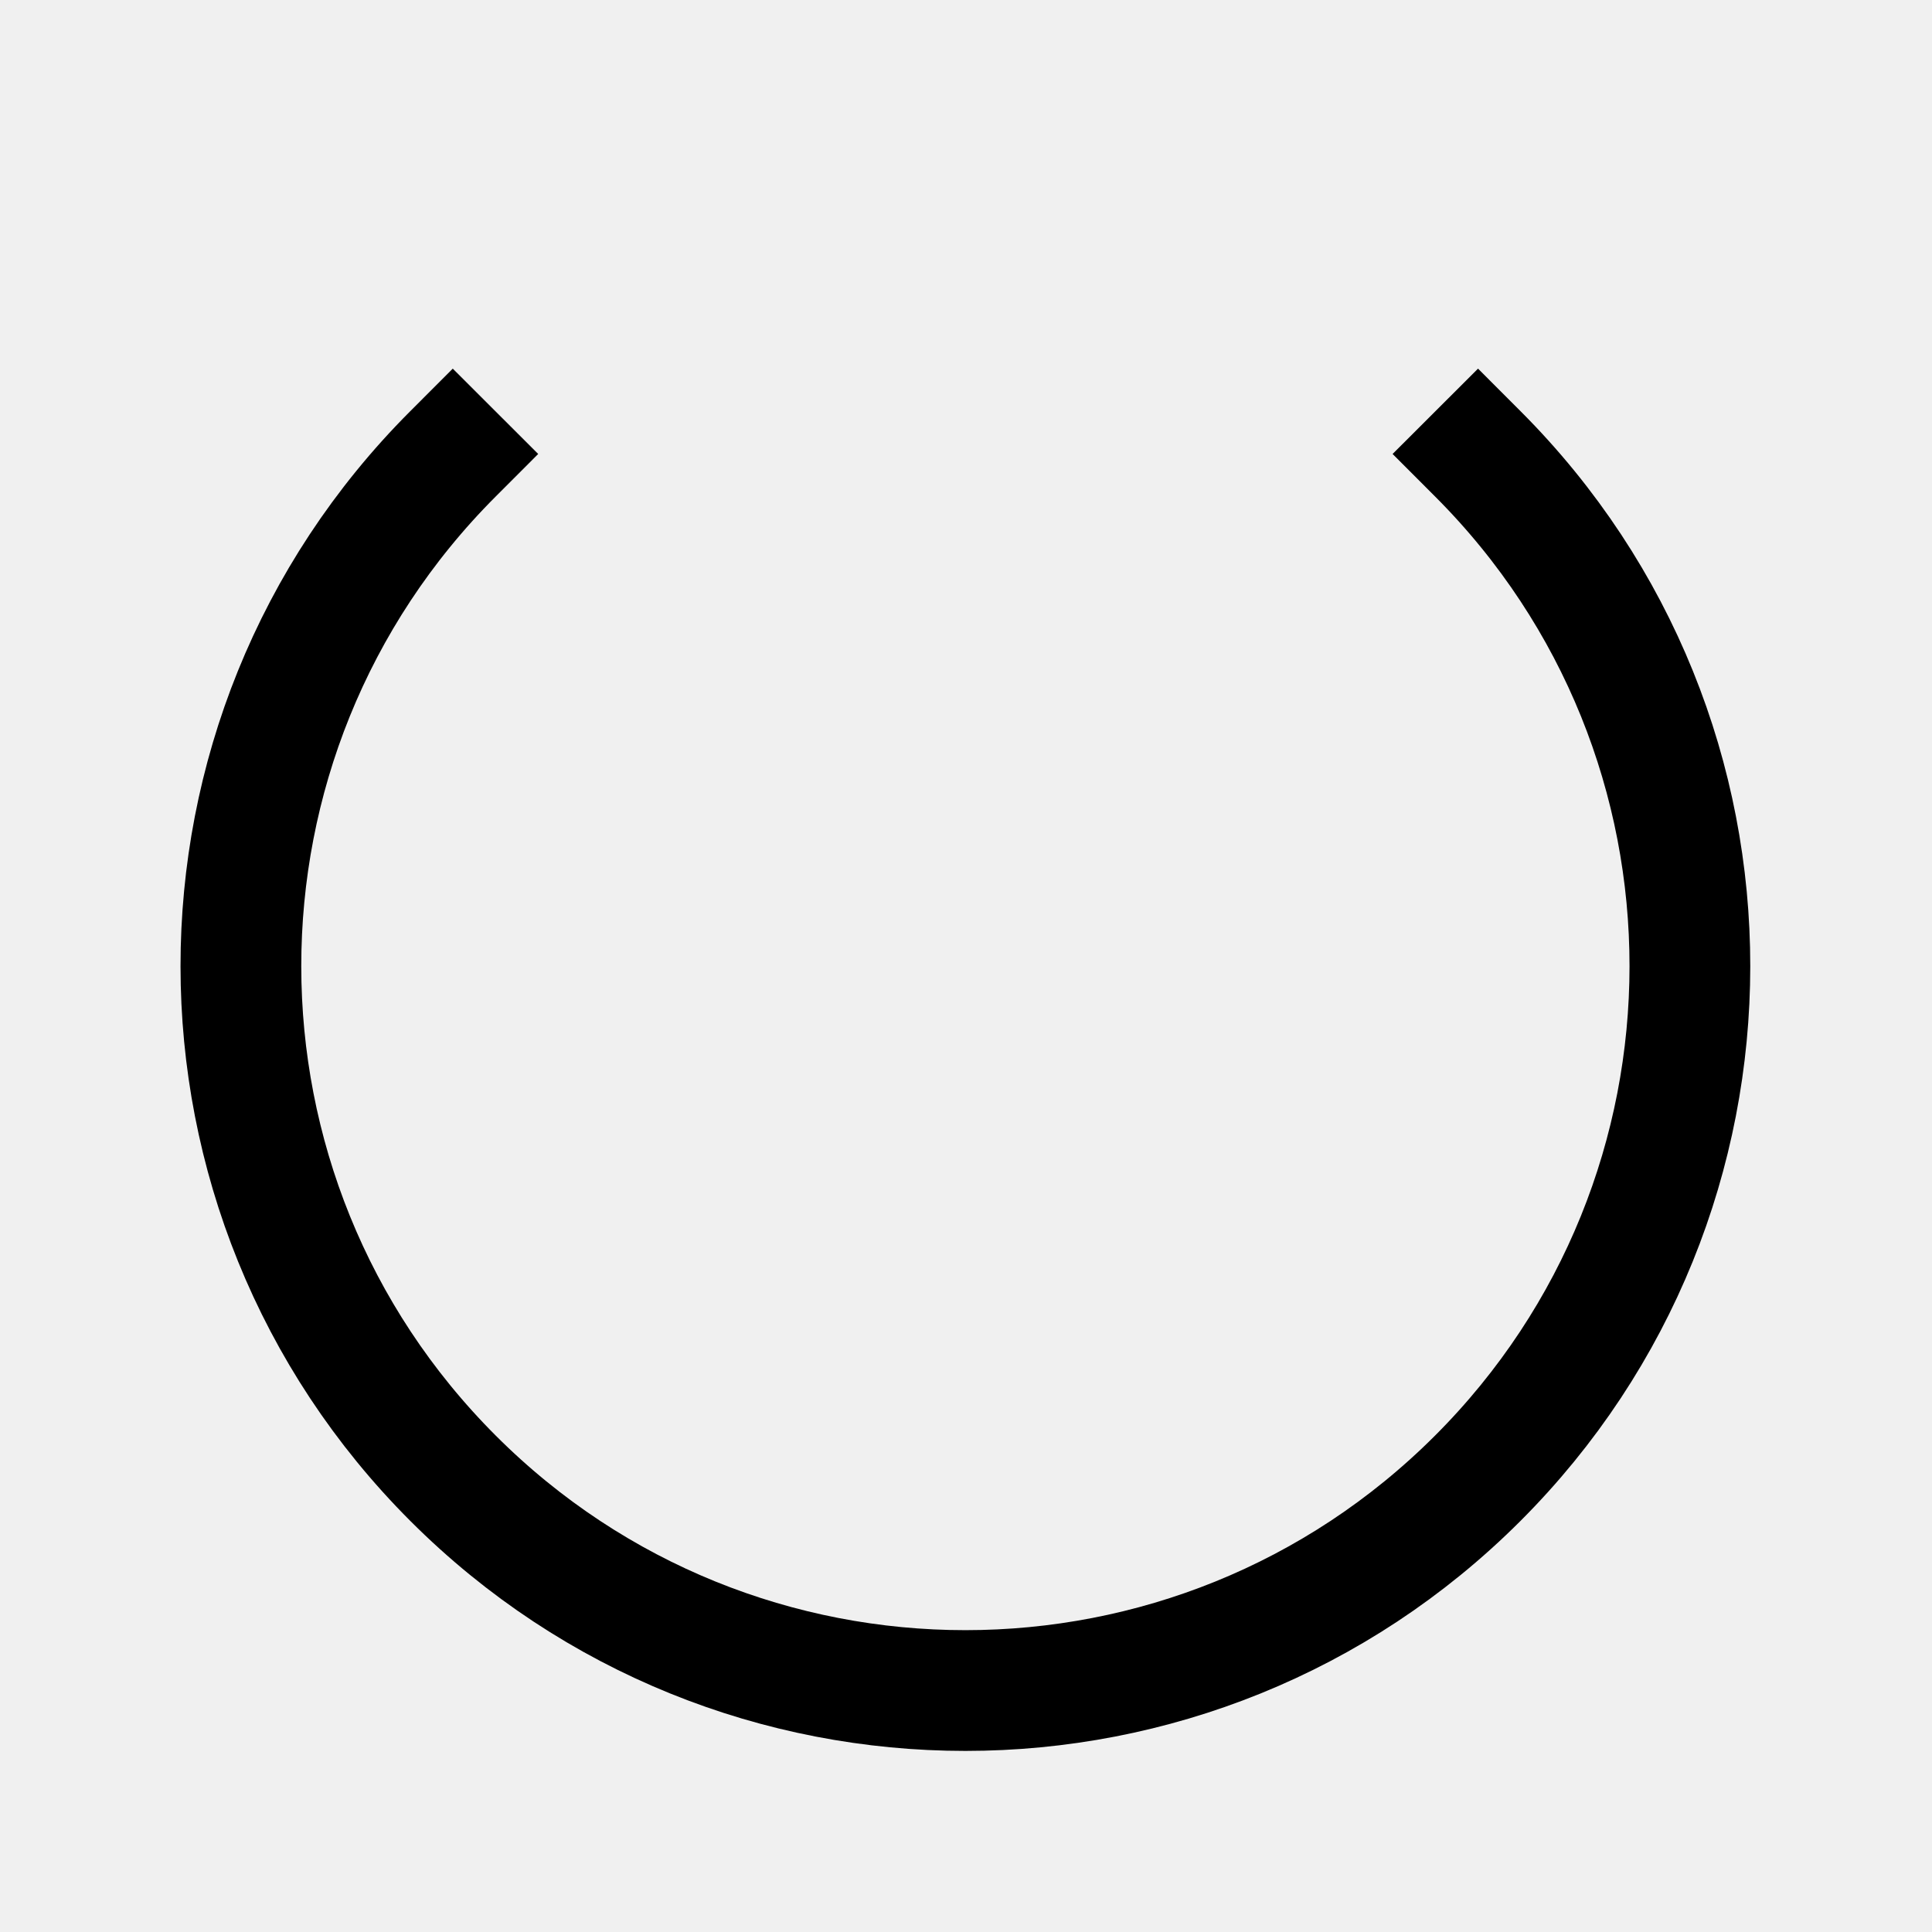
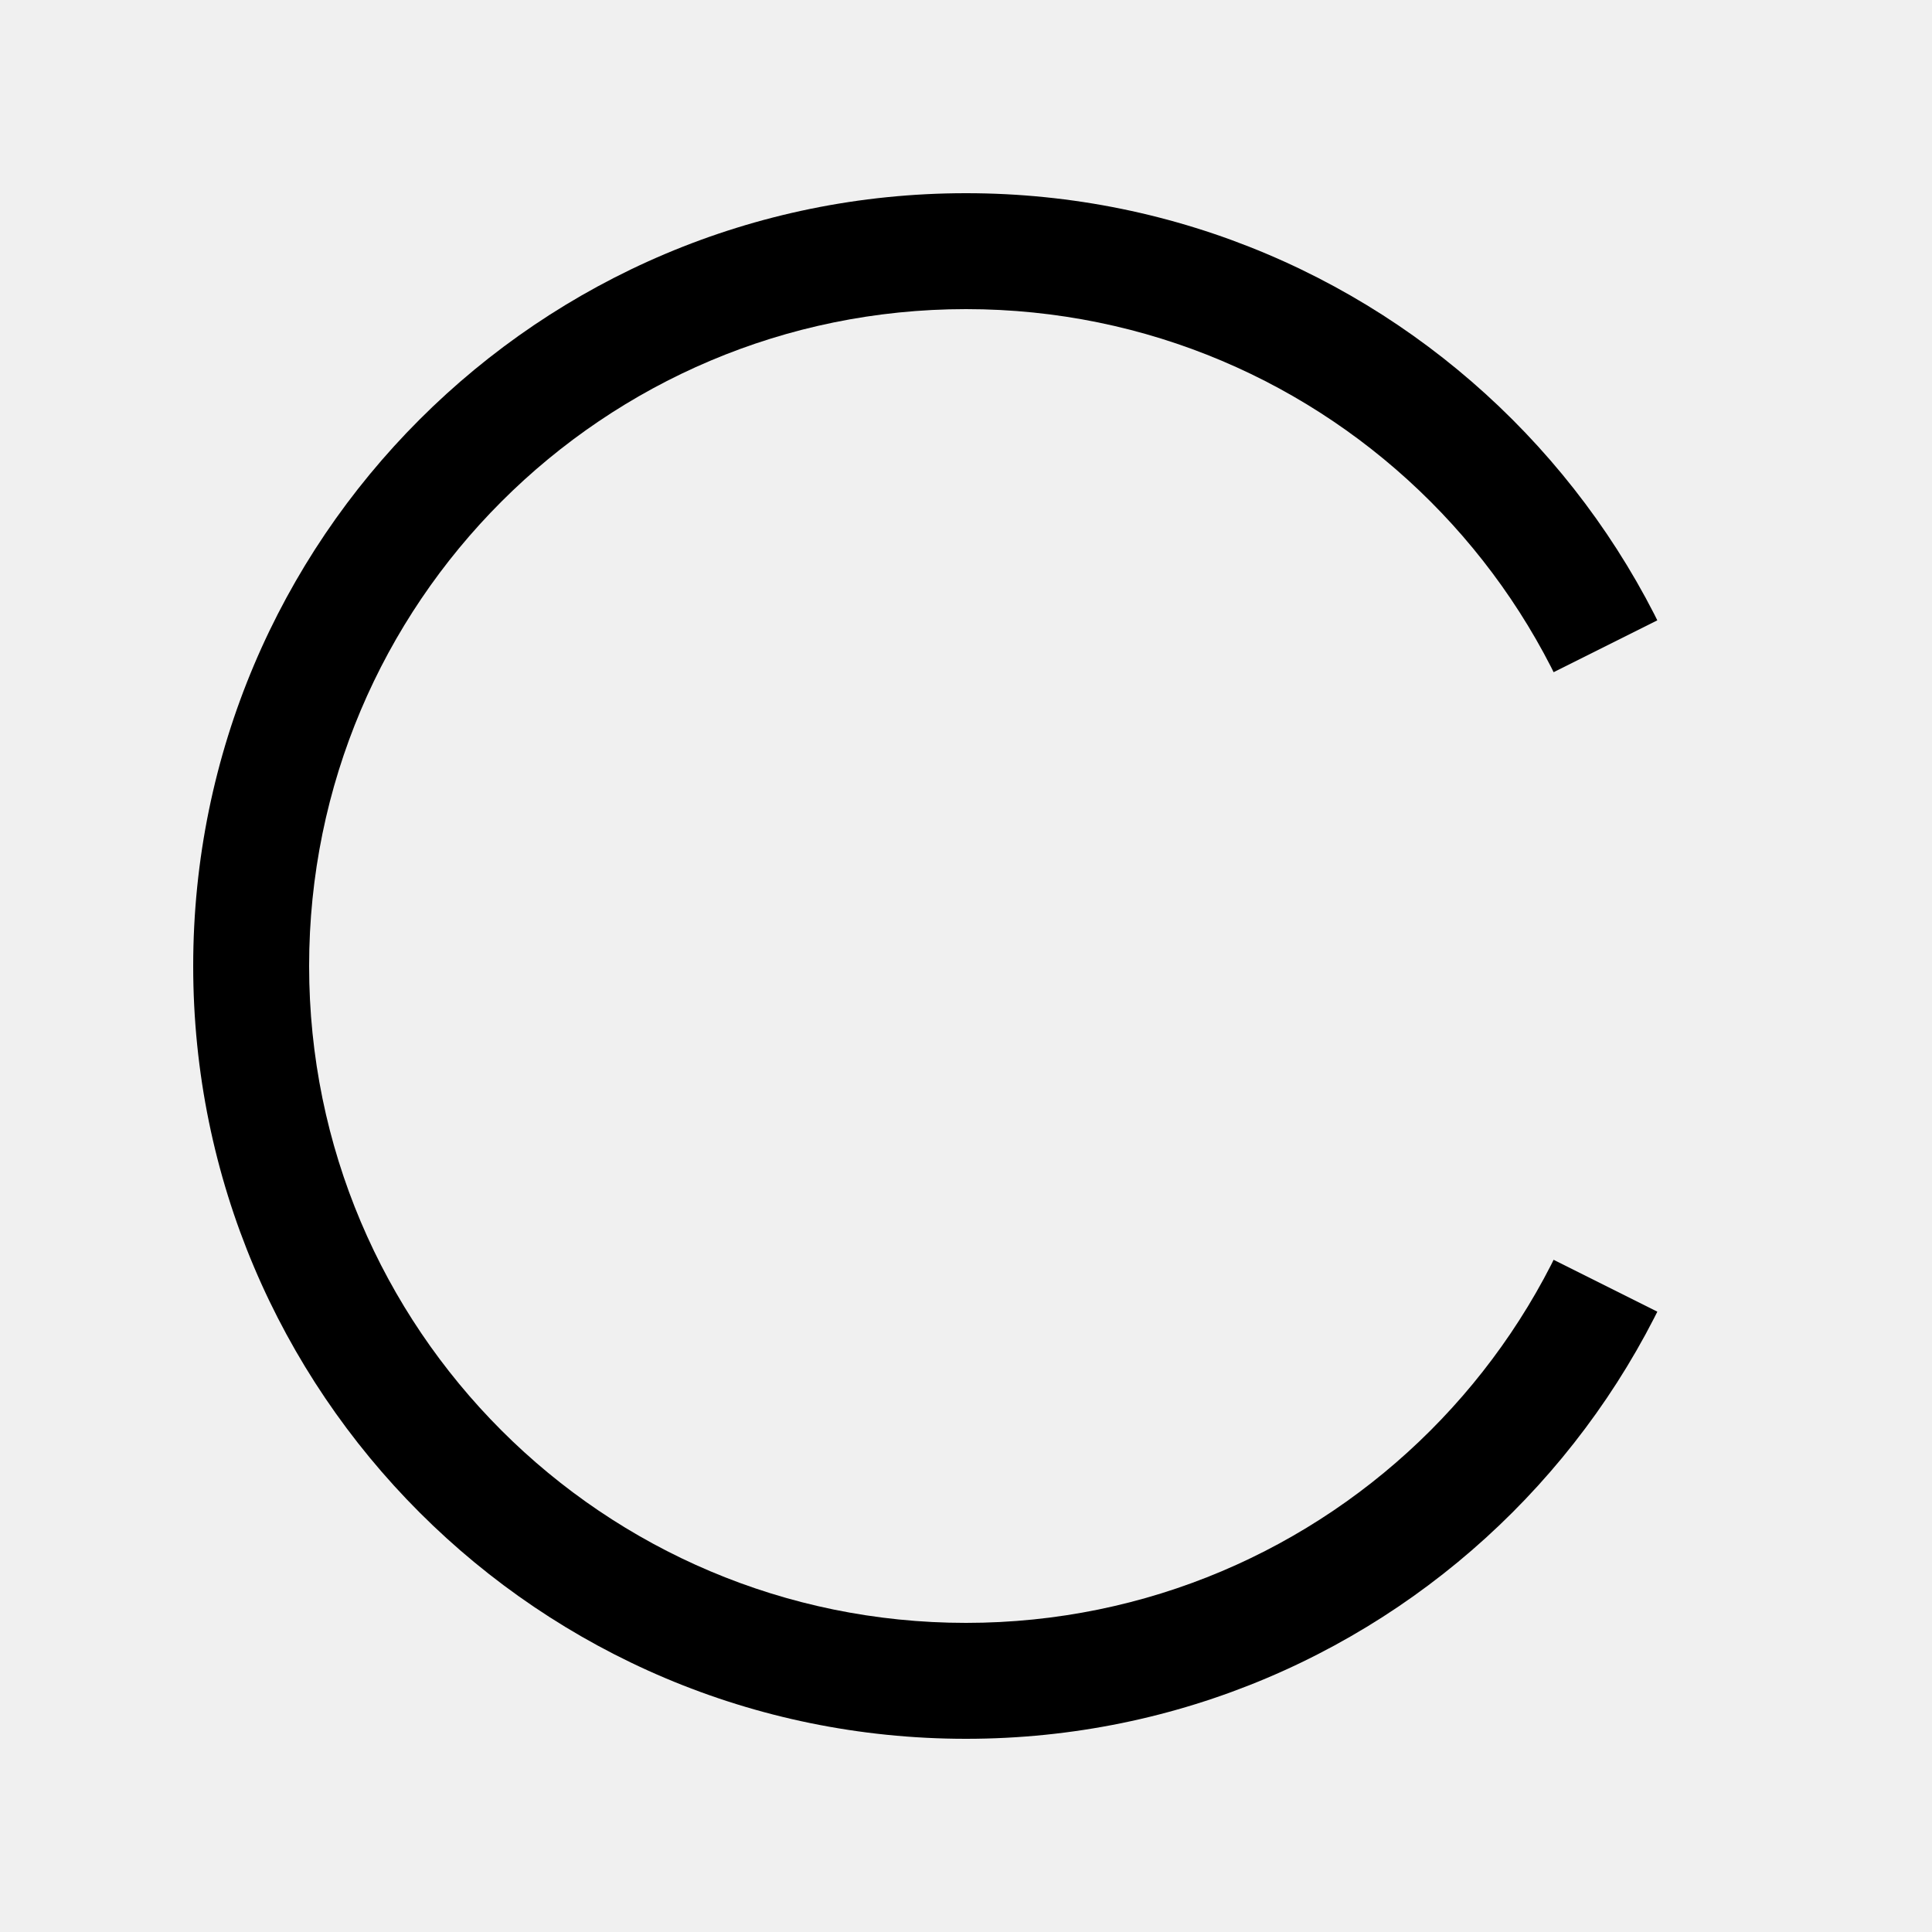
- <svg xmlns="http://www.w3.org/2000/svg" id="Layer_1" data-name="Layer 1" width="16" height="16" viewBox="0 0 16 16">
-   <rect width="16" height="16" style="fill:none" />
-   <path d="M12.24,3.76a6,6,0,1,1-8.49,0" style="fill:none;stroke:#000;stroke-linecap:square;stroke-miterlimit:10" />
+ <svg xmlns="http://www.w3.org/2000/svg" width="16" height="16" viewBox="0 0 100 100">
+   <defs>
+     <mask id="cut">
+       <rect width="100" height="100" fill="white" />
+       <circle r="34" cx="50" cy="50" fill="black" />
+       <polygon points="50,50 100,25 150,50 100,75" fill="black" style="stransform-origin: 50 50; animation: a 1333ms linear infinite">
+         <animateTransform attributeName="transform" type="rotate" from="0 50 50" to="360 50 50" dur="1333ms" repeatCount="indefinite" />
+       </polygon>
+     </mask>
+   </defs>
+   <circle r="40" cx="50" cy="50" mask="url(#cut)" />
</svg>
